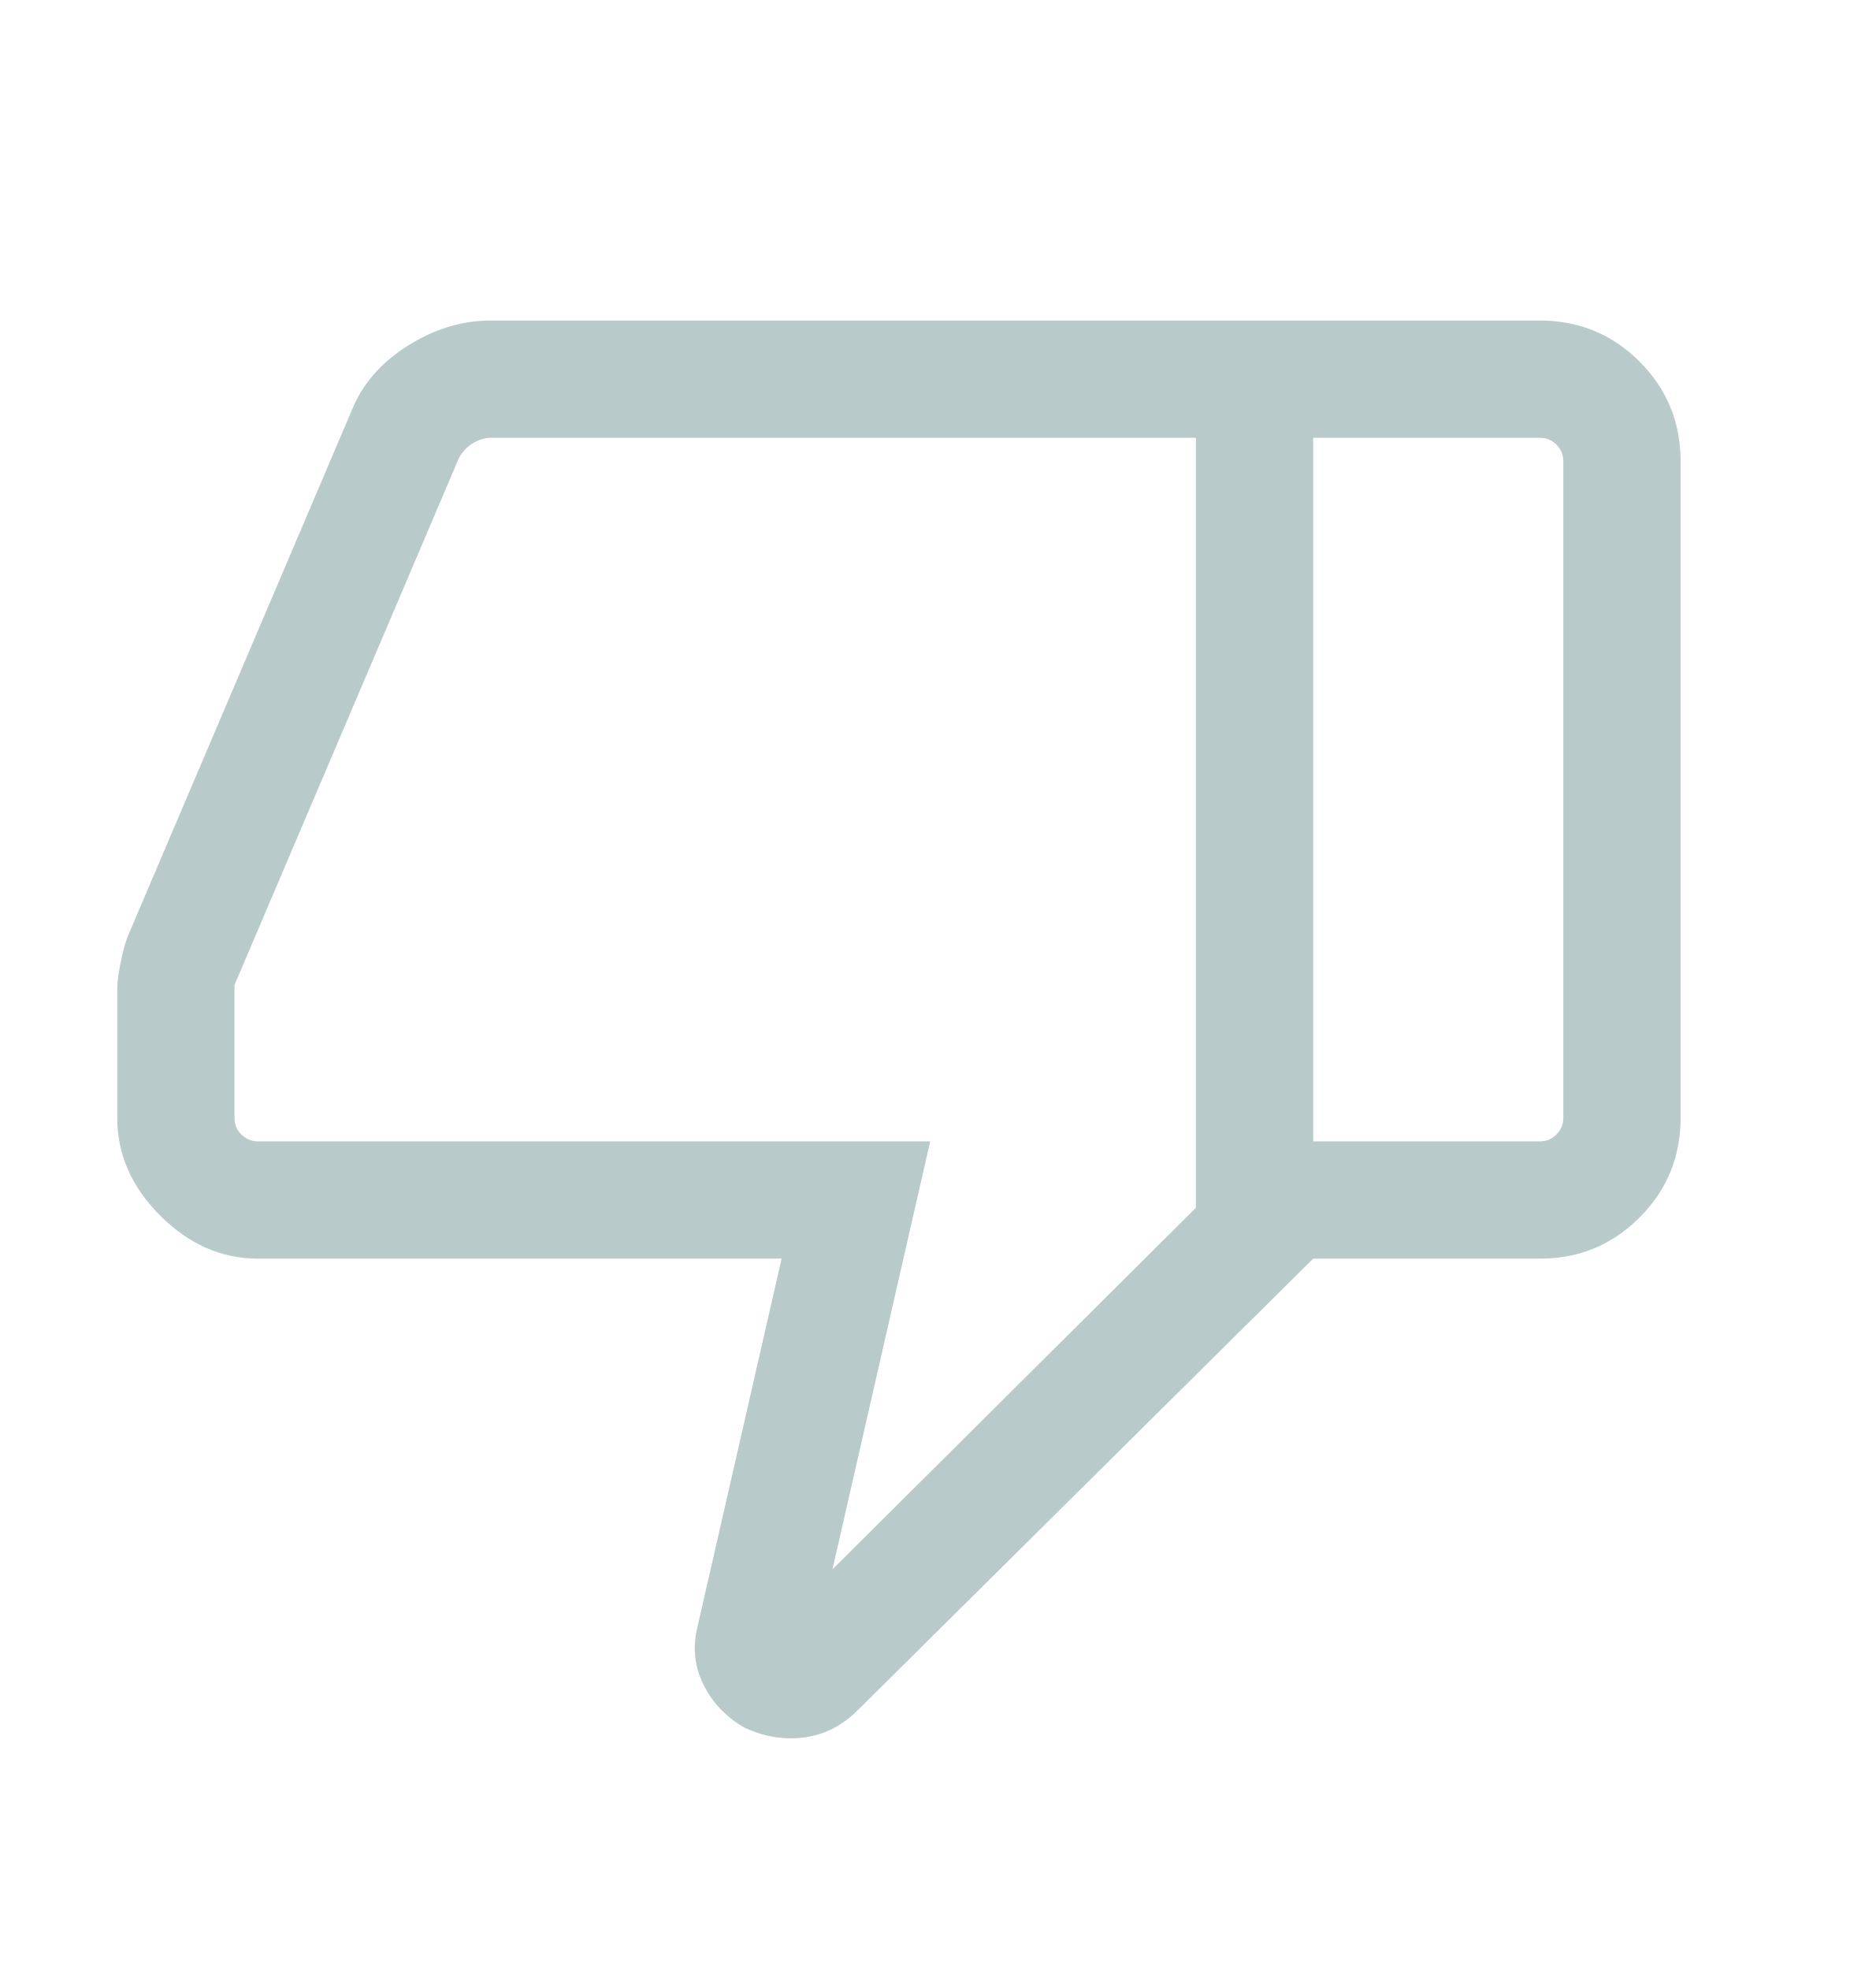
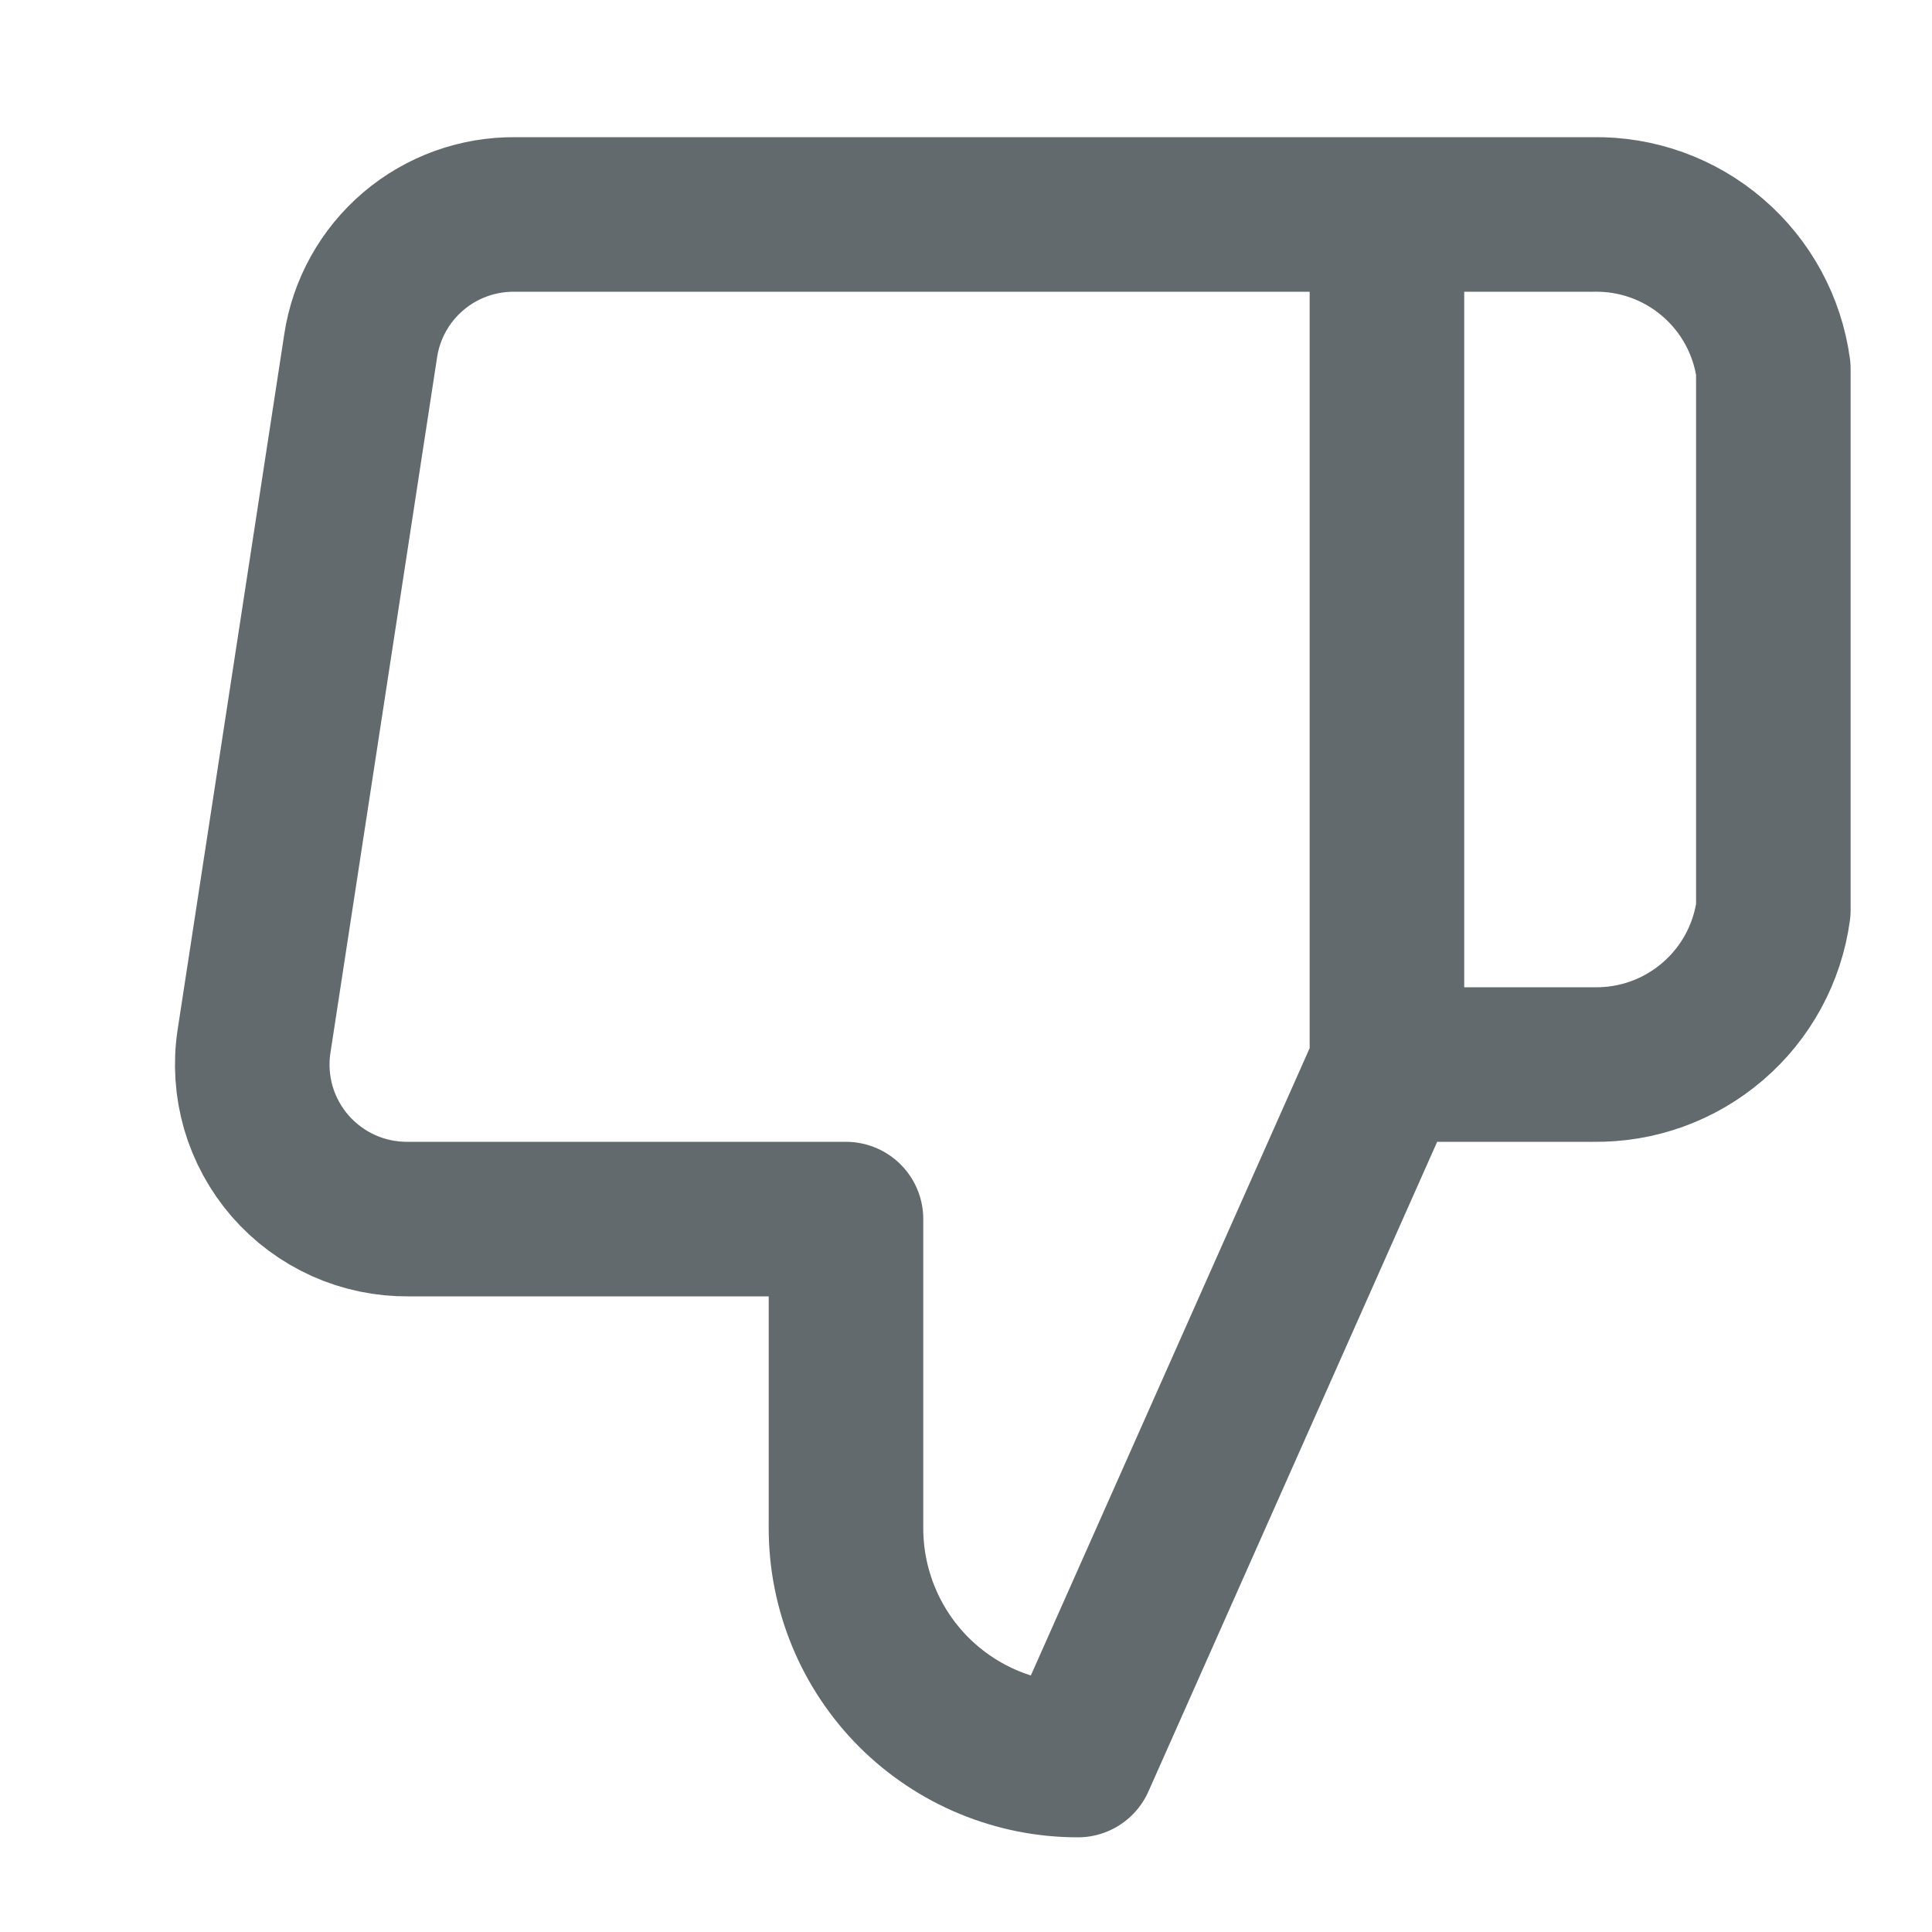
- <svg xmlns="http://www.w3.org/2000/svg" width="20" height="21" viewBox="0 0 20 21" fill="none">
-   <mask id="mask0_1736_8114" style="mask-type:alpha" maskUnits="userSpaceOnUse" x="0" y="0" width="20" height="21">
-     <rect y="0.5" width="20" height="20" fill="#D9D9D9" />
-   </mask>
-   <g mask="url(#mask0_1736_8114)">
-     <path d="M2.75 13.417C2.361 13.417 2.014 13.264 1.708 12.958C1.403 12.653 1.25 12.306 1.25 11.917V10.562C1.25 10.479 1.261 10.385 1.282 10.281C1.302 10.177 1.326 10.083 1.354 10L3.75 4.375C3.861 4.097 4.059 3.868 4.344 3.688C4.629 3.507 4.924 3.417 5.229 3.417H14V13.417L9.146 18.229C8.979 18.396 8.788 18.493 8.573 18.521C8.358 18.549 8.146 18.514 7.938 18.417C7.743 18.306 7.597 18.153 7.5 17.958C7.403 17.764 7.382 17.556 7.438 17.333L8.333 13.417H2.75ZM12.75 12.875V4.667H5.229C5.174 4.667 5.114 4.684 5.052 4.718C4.989 4.753 4.938 4.806 4.896 4.875L2.5 10.5V11.917C2.5 11.986 2.524 12.045 2.573 12.093C2.622 12.142 2.681 12.167 2.75 12.167H9.917L8.875 16.729L12.75 12.875ZM16.417 3.417C16.833 3.417 17.188 3.563 17.479 3.854C17.771 4.146 17.917 4.5 17.917 4.917V11.917C17.917 12.333 17.771 12.688 17.479 12.979C17.188 13.271 16.833 13.417 16.417 13.417H14V12.167H16.417C16.486 12.167 16.545 12.142 16.594 12.093C16.642 12.045 16.667 11.986 16.667 11.917V4.917C16.667 4.847 16.642 4.788 16.594 4.74C16.545 4.691 16.486 4.667 16.417 4.667H14V3.417H16.417Z" fill="#B8CACA" />
-   </g>
+ <svg xmlns="http://www.w3.org/2000/svg" width="25" height="25" viewBox="0 0 25 25" fill="none">
+   <path d="M17.947 2.775H20.617C21.183 2.765 21.733 2.963 22.162 3.332C22.592 3.701 22.871 4.214 22.947 4.775V11.775C22.871 12.336 22.592 12.85 22.162 13.218C21.733 13.587 21.183 13.785 20.617 13.775H17.947M10.947 15.775V19.775C10.947 20.571 11.263 21.334 11.825 21.897C12.388 22.459 13.151 22.775 13.947 22.775L17.947 13.775V2.775H6.667C6.184 2.77 5.716 2.939 5.349 3.251C4.981 3.564 4.739 3.998 4.667 4.475L3.287 13.475C3.243 13.762 3.263 14.055 3.343 14.333C3.424 14.611 3.565 14.869 3.755 15.088C3.945 15.306 4.181 15.481 4.445 15.6C4.71 15.719 4.997 15.778 5.287 15.775H10.947Z" stroke="#626A6E" stroke-width="2" stroke-linecap="round" stroke-linejoin="round" />
</svg>
